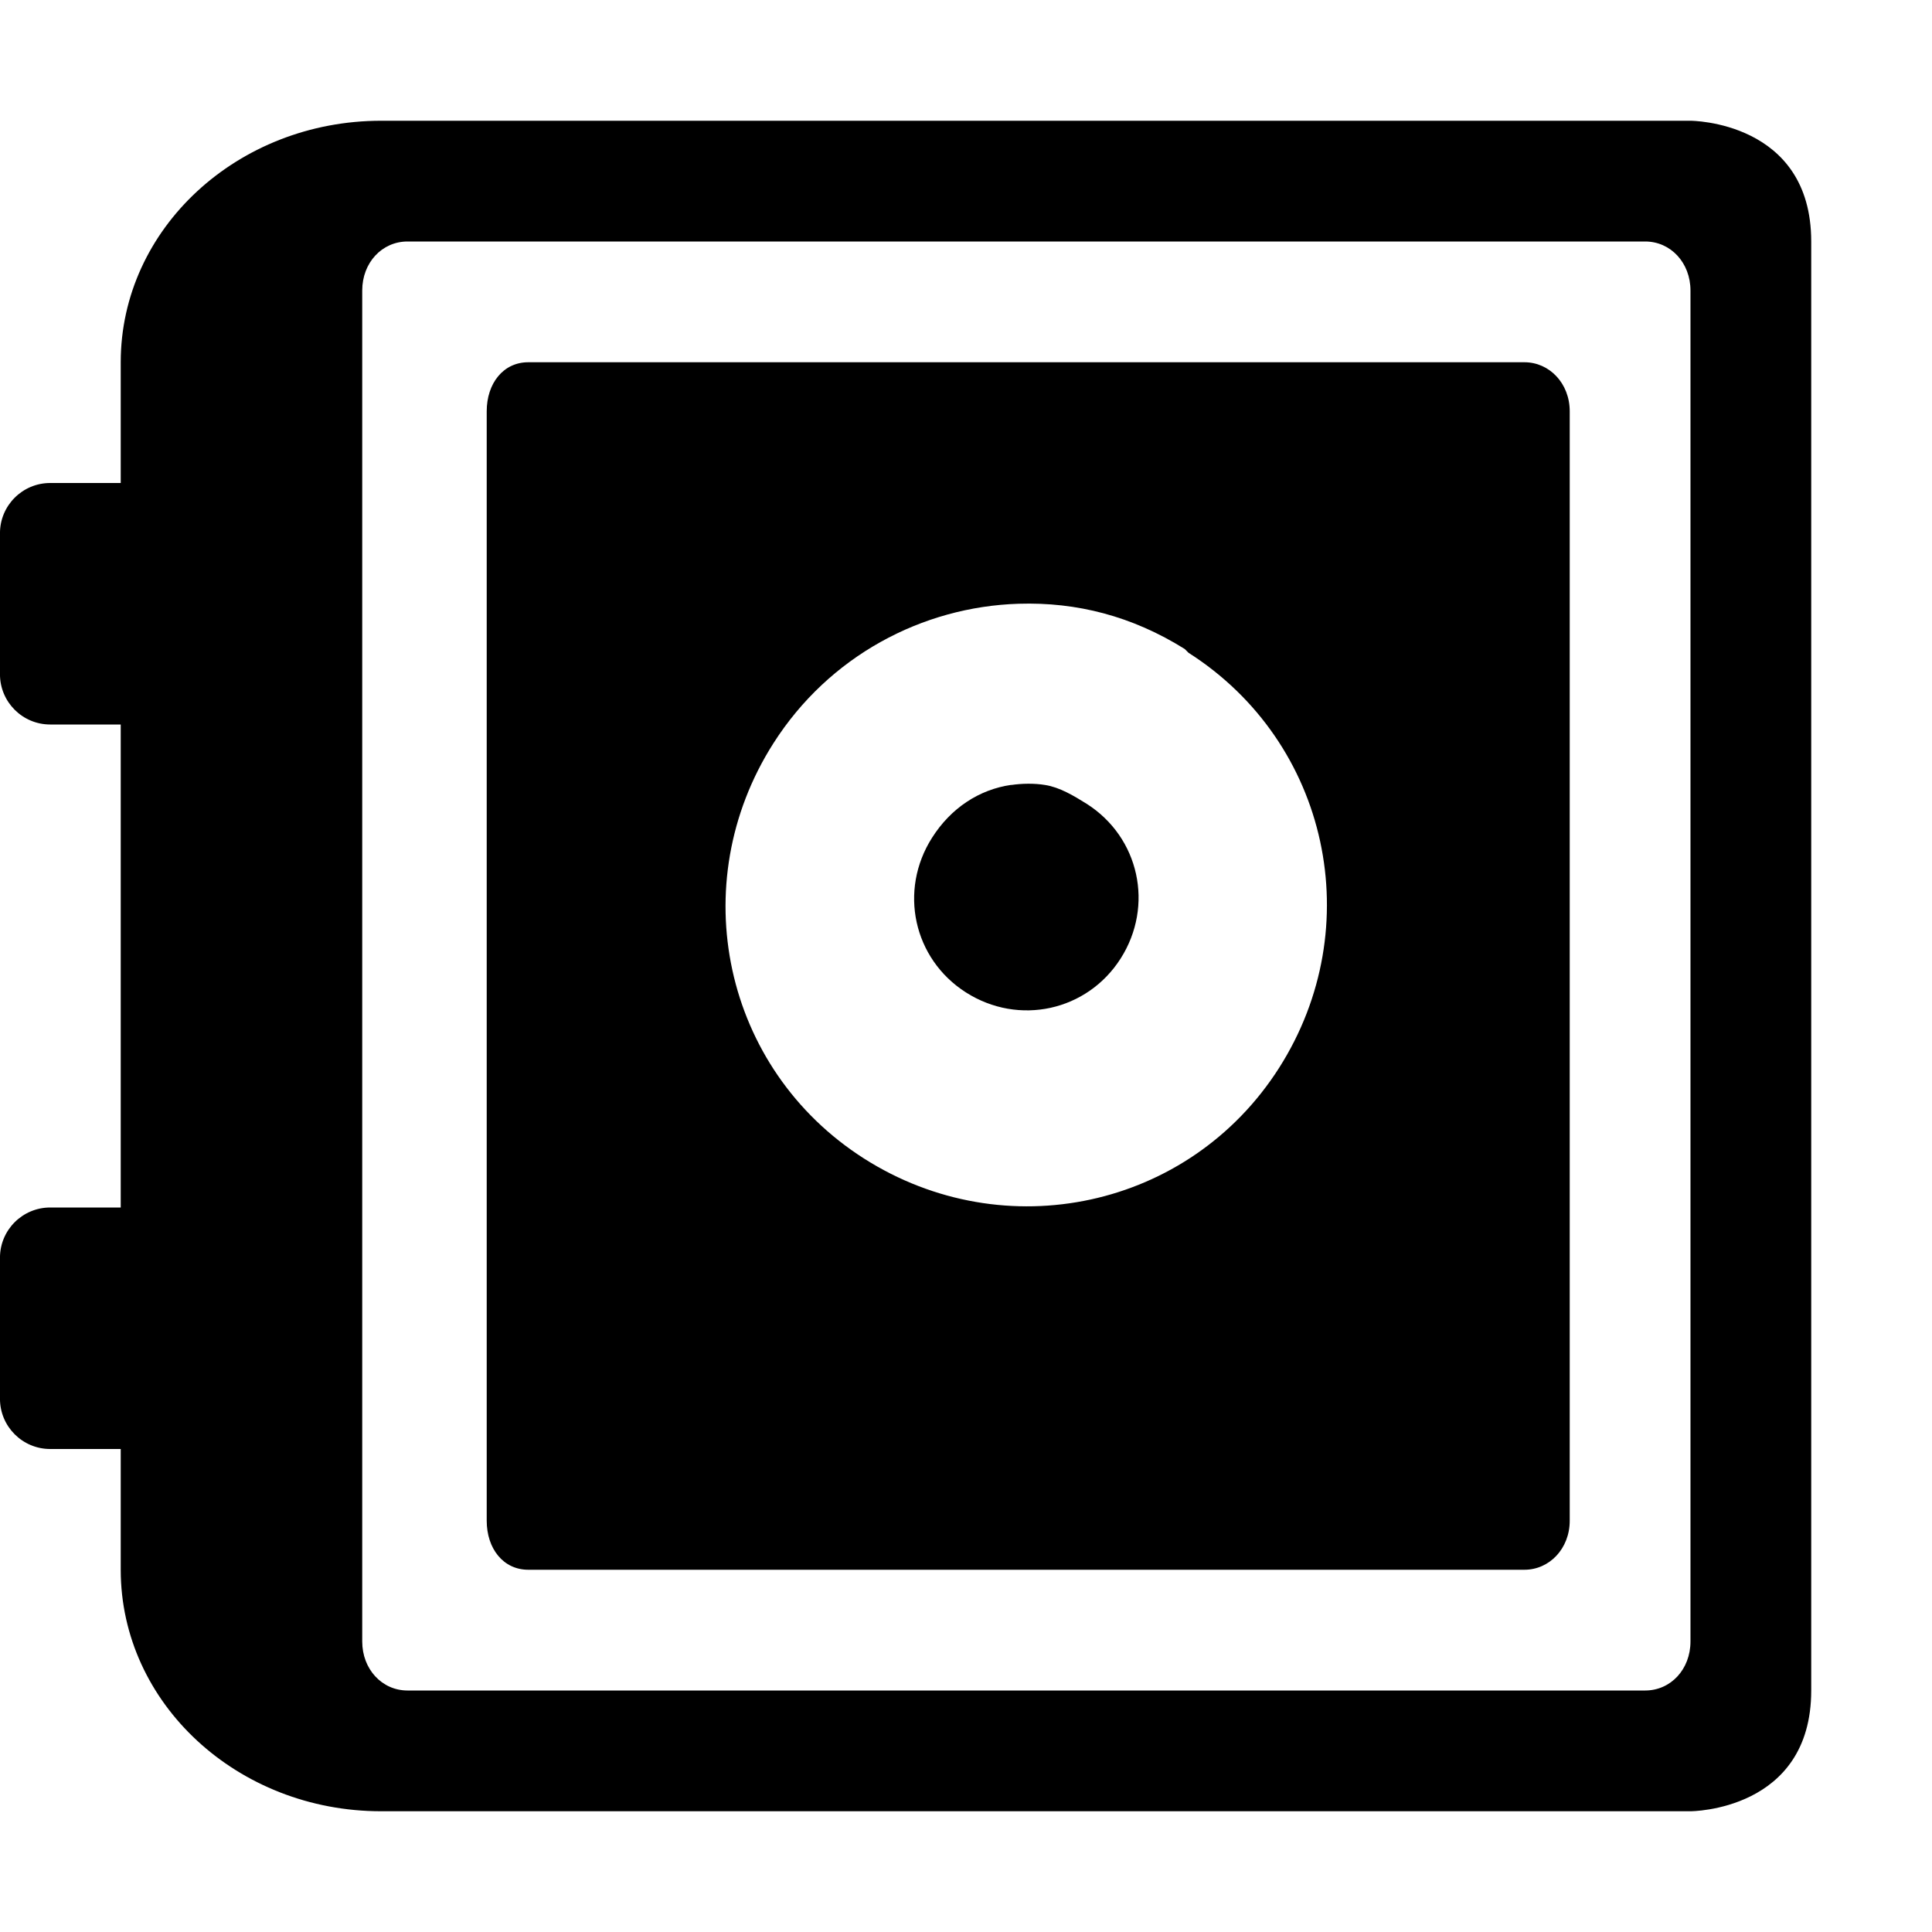
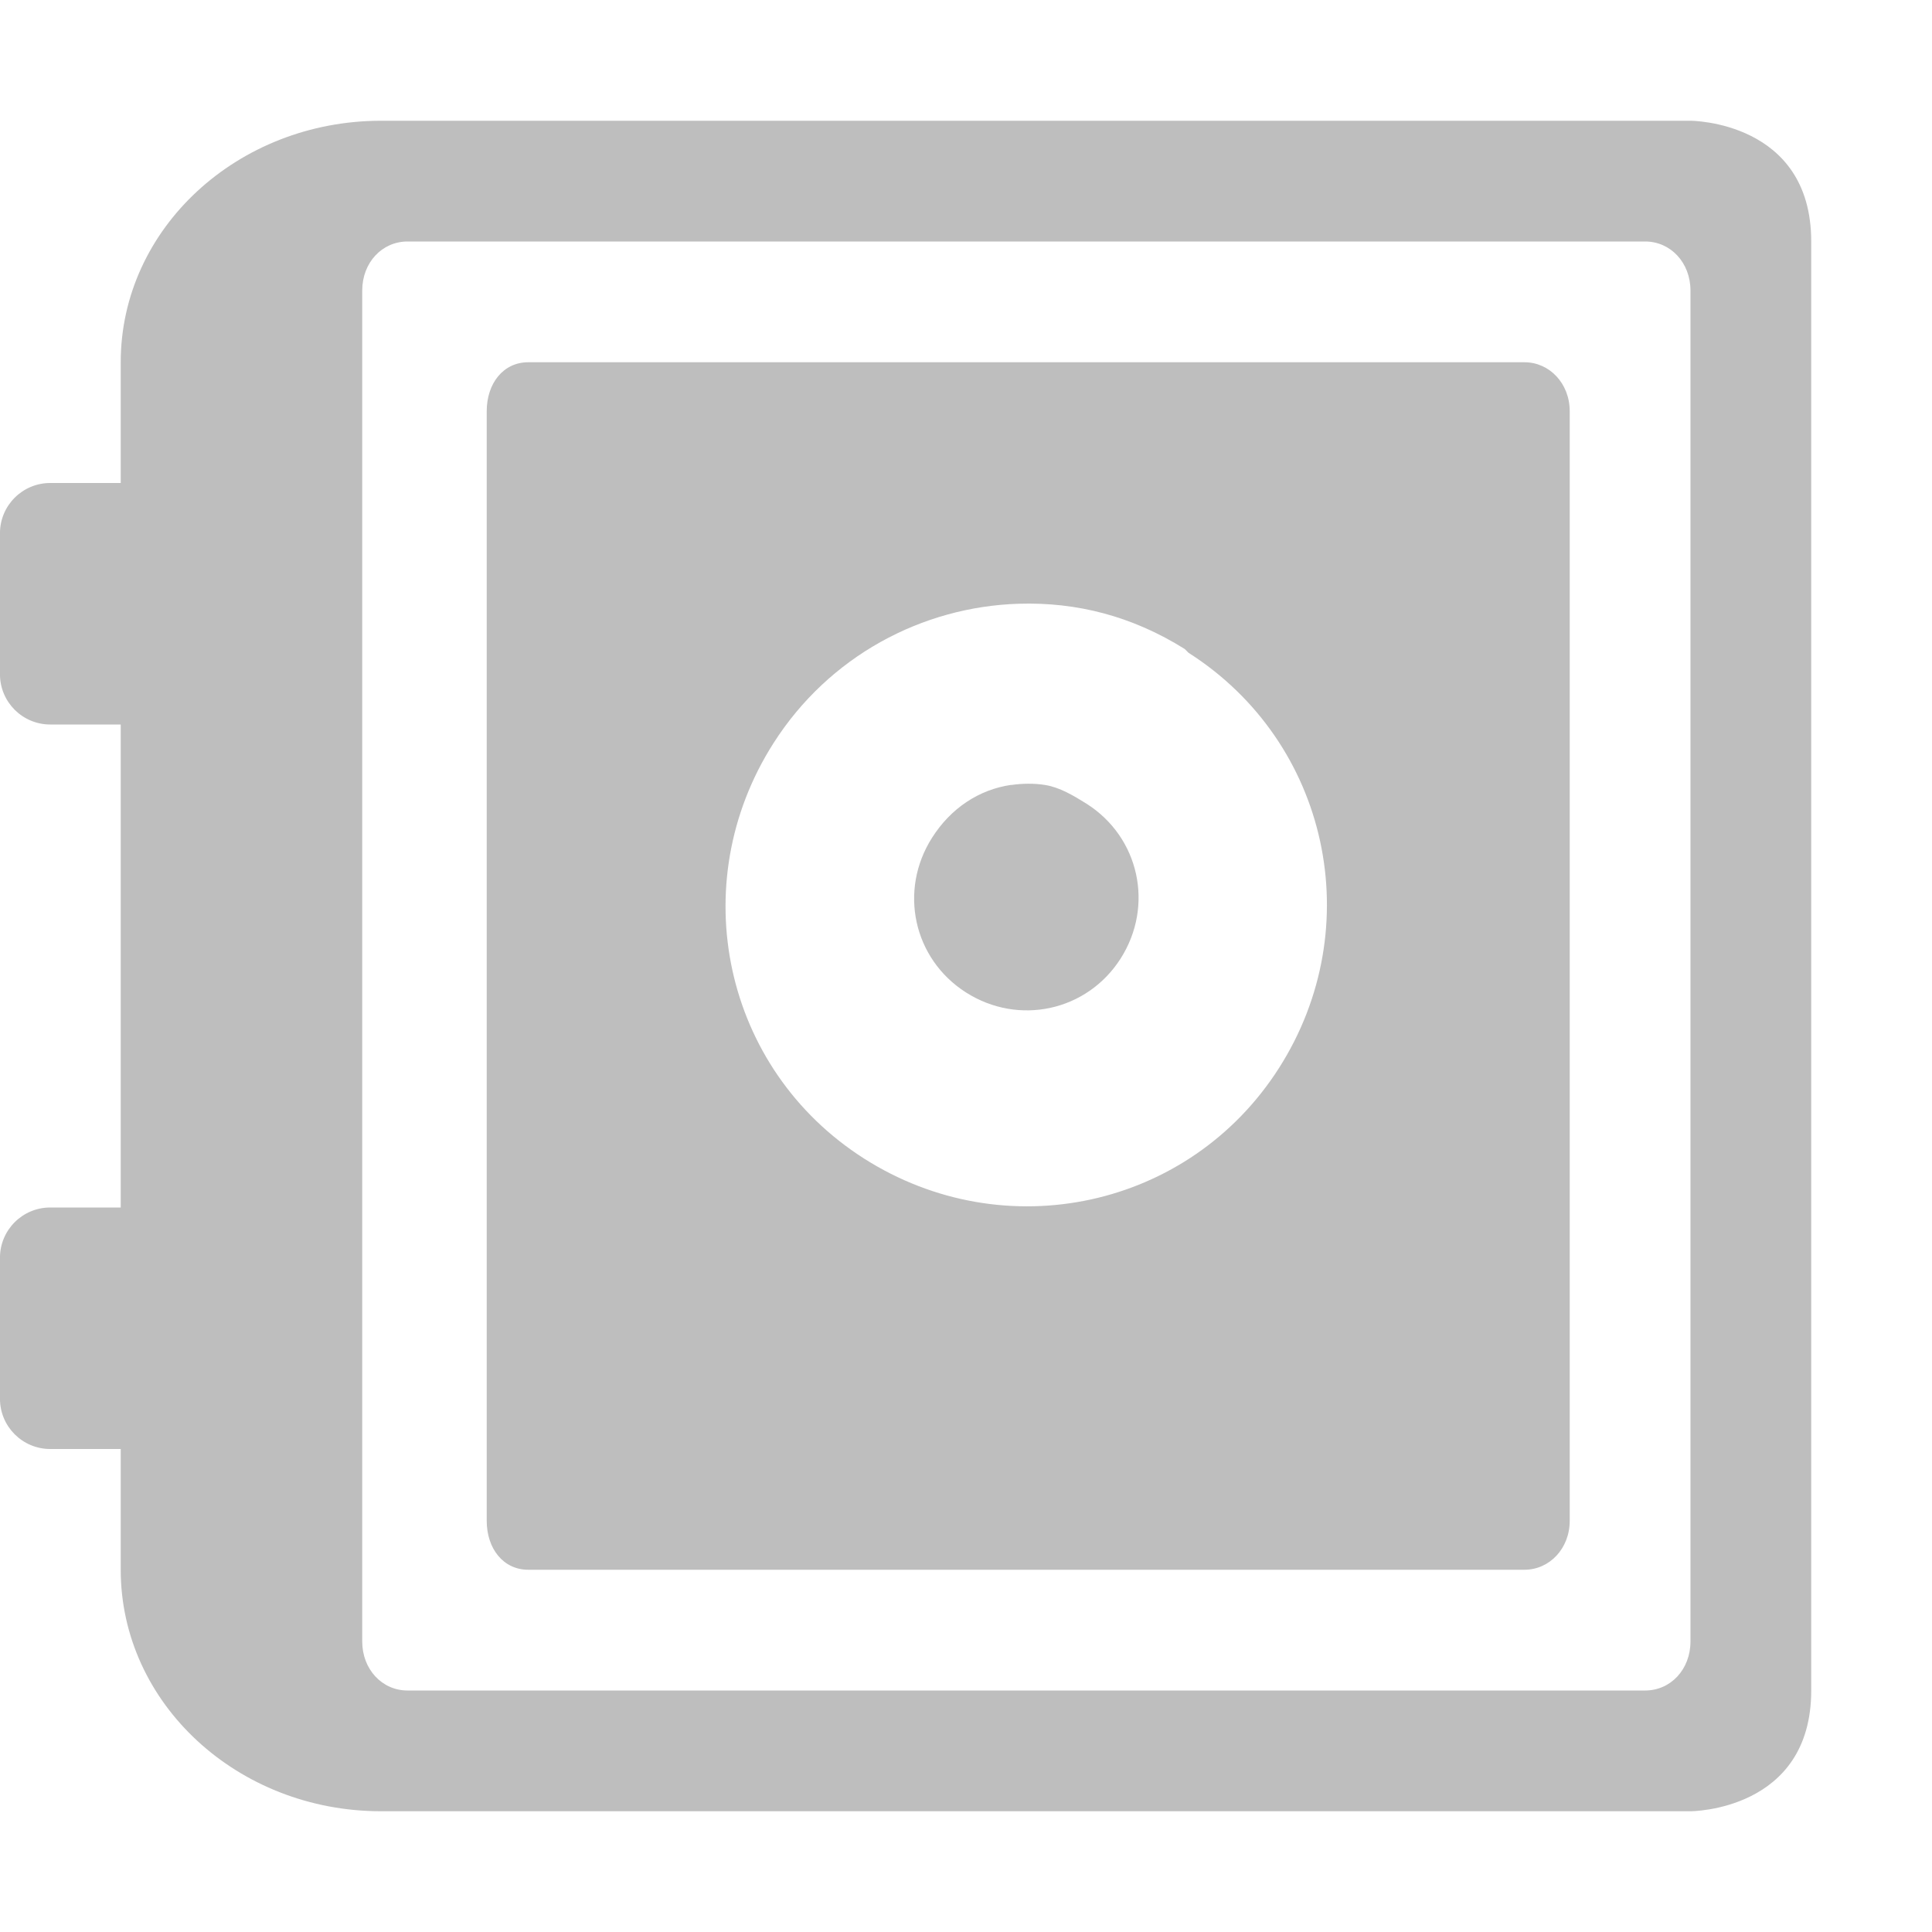
<svg xmlns="http://www.w3.org/2000/svg" height="16" id="svg7384" version="1.1" viewBox="0 0 16 16" width="16">
  <defs id="defs7386" />
  <g id="layer9" style="display:inline" transform="translate(-283.0002,-215)">
-     <path d="m 286.156,216 c -1.187,0 -2.156,0.892 -2.156,2 l 0,10 c 0,1.108 0.969,2 2.156,2 l 10.844,0 c 0,0 1,0 1,-1 l 0,-12 c 0,-1 -1,-1 -1,-1 z m 0.219,1 10.25,0 c 0.211,0 0.375,0.176 0.375,0.406 l 0,11.188 c 0,0.231 -0.164,0.406 -0.375,0.406 l -10.25,0 c -0.211,0 -0.375,-0.176 -0.375,-0.406 l 0,-11.188 c 0,-0.231 0.164,-0.406 0.375,-0.406 z m 1,1 c -0.207,0 -0.344,0.175 -0.344,0.406 l 0,9.188 c 0,0.231 0.137,0.406 0.344,0.406 l 8.25,0 c 0.207,0 0.375,-0.175 0.375,-0.406 l 0,-9.188 c 0,-0.231 -0.168,-0.406 -0.375,-0.406 z m 4.062,2 c 0.479,-0.015 0.939,0.102 1.375,0.375 l 0.031,0.031 c 1.164,0.742 1.492,2.273 0.75,3.438 -0.742,1.164 -2.273,1.492 -3.438,0.75 -1.164,-0.742 -1.492,-2.273 -0.75,-3.438 0.461,-0.724 1.233,-1.131 2.031,-1.156 z m -0.062,1.5 c -0.266,0.038 -0.501,0.193 -0.656,0.438 -0.278,0.437 -0.155,1.003 0.281,1.281 0.437,0.278 1.003,0.155 1.281,-0.281 0.278,-0.437 0.155,-1.003 -0.281,-1.281 -0.109,-0.068 -0.224,-0.137 -0.344,-0.156 -0.09,-0.015 -0.193,-0.013 -0.281,0 z" id="path3708" style="fill:currentColor;fill-opacity:1;stroke:none" />
-     <rect height="2" id="rect15969" rx="0.416" ry="0.416" style="fill:currentColor;fill-opacity:1;stroke:none" width="2.004" x="283" y="219" />
-     <rect height="2" id="rect15971" rx="0.416" ry="0.416" style="fill:currentColor;fill-opacity:1;stroke:none" width="2.004" x="283" y="225" />
+     <path d="m 286.156,216 c -1.187,0 -2.156,0.892 -2.156,2 l 0,10 c 0,1.108 0.969,2 2.156,2 l 10.844,0 c 0,0 1,0 1,-1 l 0,-12 c 0,-1 -1,-1 -1,-1 z m 0.219,1 10.25,0 c 0.211,0 0.375,0.176 0.375,0.406 l 0,11.188 c 0,0.231 -0.164,0.406 -0.375,0.406 l -10.25,0 c -0.211,0 -0.375,-0.176 -0.375,-0.406 l 0,-11.188 c 0,-0.231 0.164,-0.406 0.375,-0.406 z m 1,1 c -0.207,0 -0.344,0.175 -0.344,0.406 l 0,9.188 c 0,0.231 0.137,0.406 0.344,0.406 l 8.25,0 c 0.207,0 0.375,-0.175 0.375,-0.406 l 0,-9.188 c 0,-0.231 -0.168,-0.406 -0.375,-0.406 z m 4.062,2 c 0.479,-0.015 0.939,0.102 1.375,0.375 l 0.031,0.031 c 1.164,0.742 1.492,2.273 0.75,3.438 -0.742,1.164 -2.273,1.492 -3.438,0.75 -1.164,-0.742 -1.492,-2.273 -0.75,-3.438 0.461,-0.724 1.233,-1.131 2.031,-1.156 z m -0.062,1.5 c -0.266,0.038 -0.501,0.193 -0.656,0.438 -0.278,0.437 -0.155,1.003 0.281,1.281 0.437,0.278 1.003,0.155 1.281,-0.281 0.278,-0.437 0.155,-1.003 -0.281,-1.281 -0.109,-0.068 -0.224,-0.137 -0.344,-0.156 -0.09,-0.015 -0.193,-0.013 -0.281,0 z" id="path3708" style="fill:#bebebe;fill-opacity:1;stroke:none" />
+     <rect height="2" id="rect15969" rx="0.416" ry="0.416" style="fill:#bebebe;fill-opacity:1;stroke:none" width="2.004" x="283" y="219" />
+     <rect height="2" id="rect15971" rx="0.416" ry="0.416" style="fill:#bebebe;fill-opacity:1;stroke:none" width="2.004" x="283" y="225" />
  </g>
</svg>
